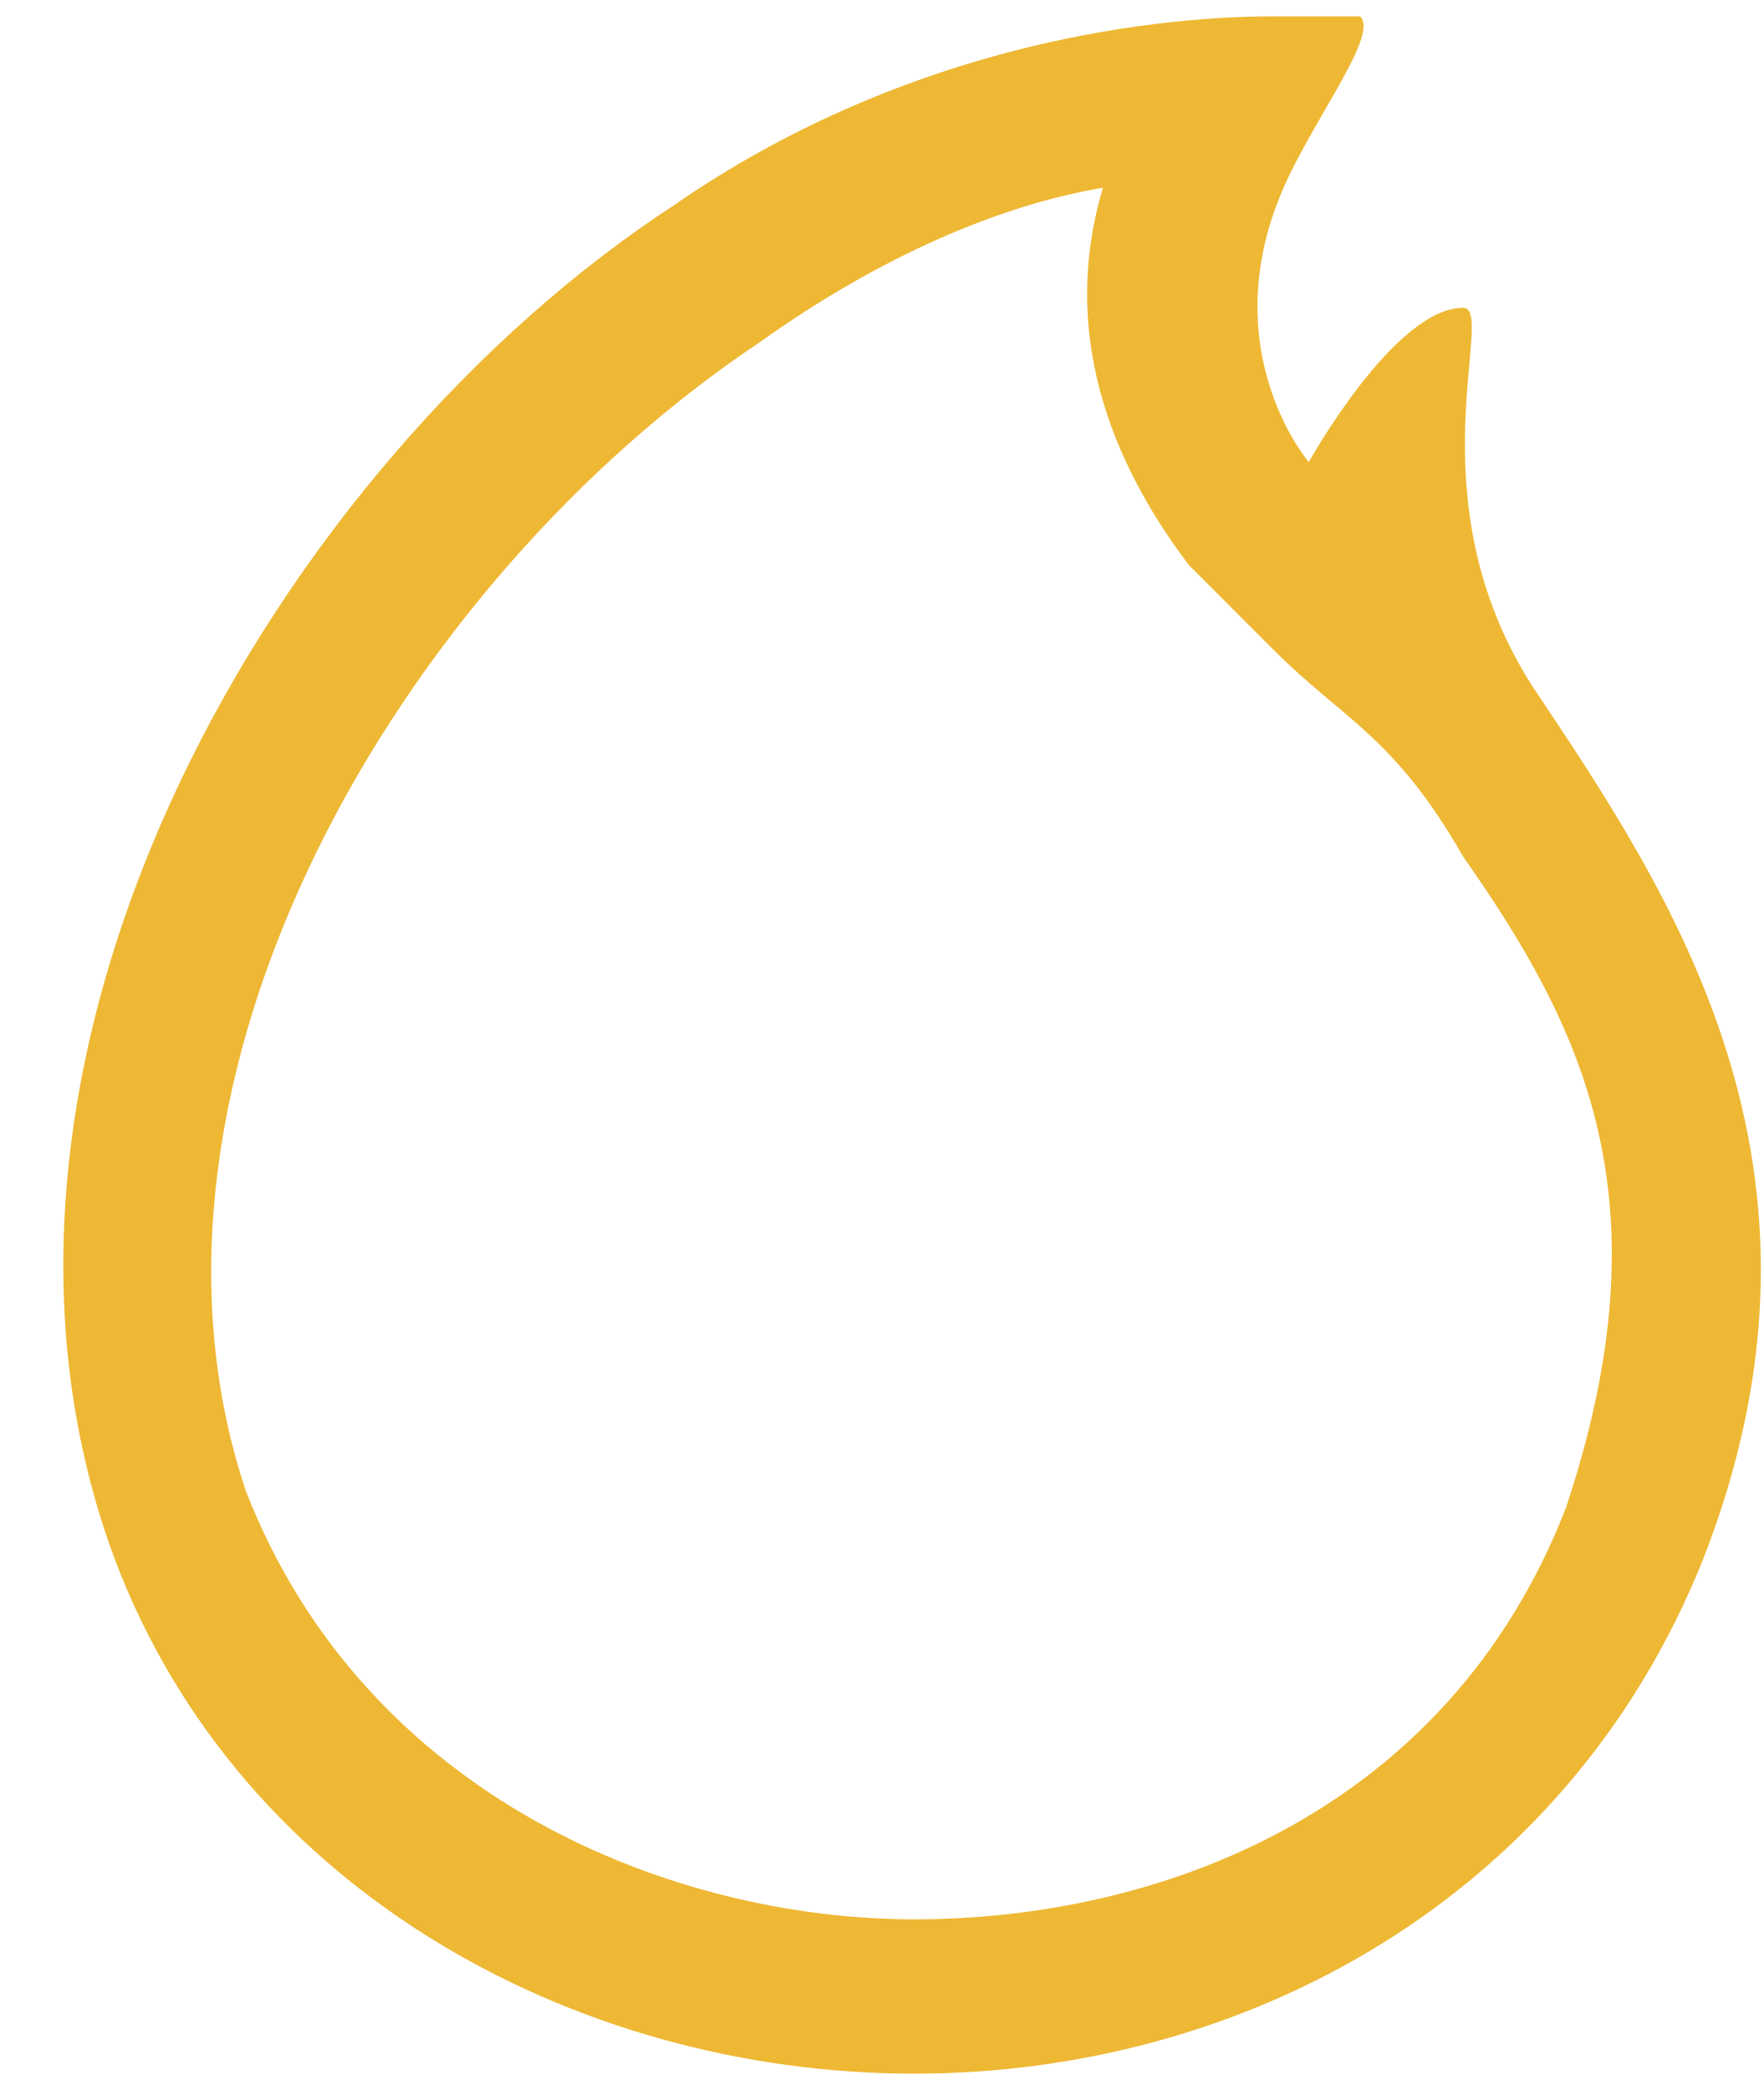
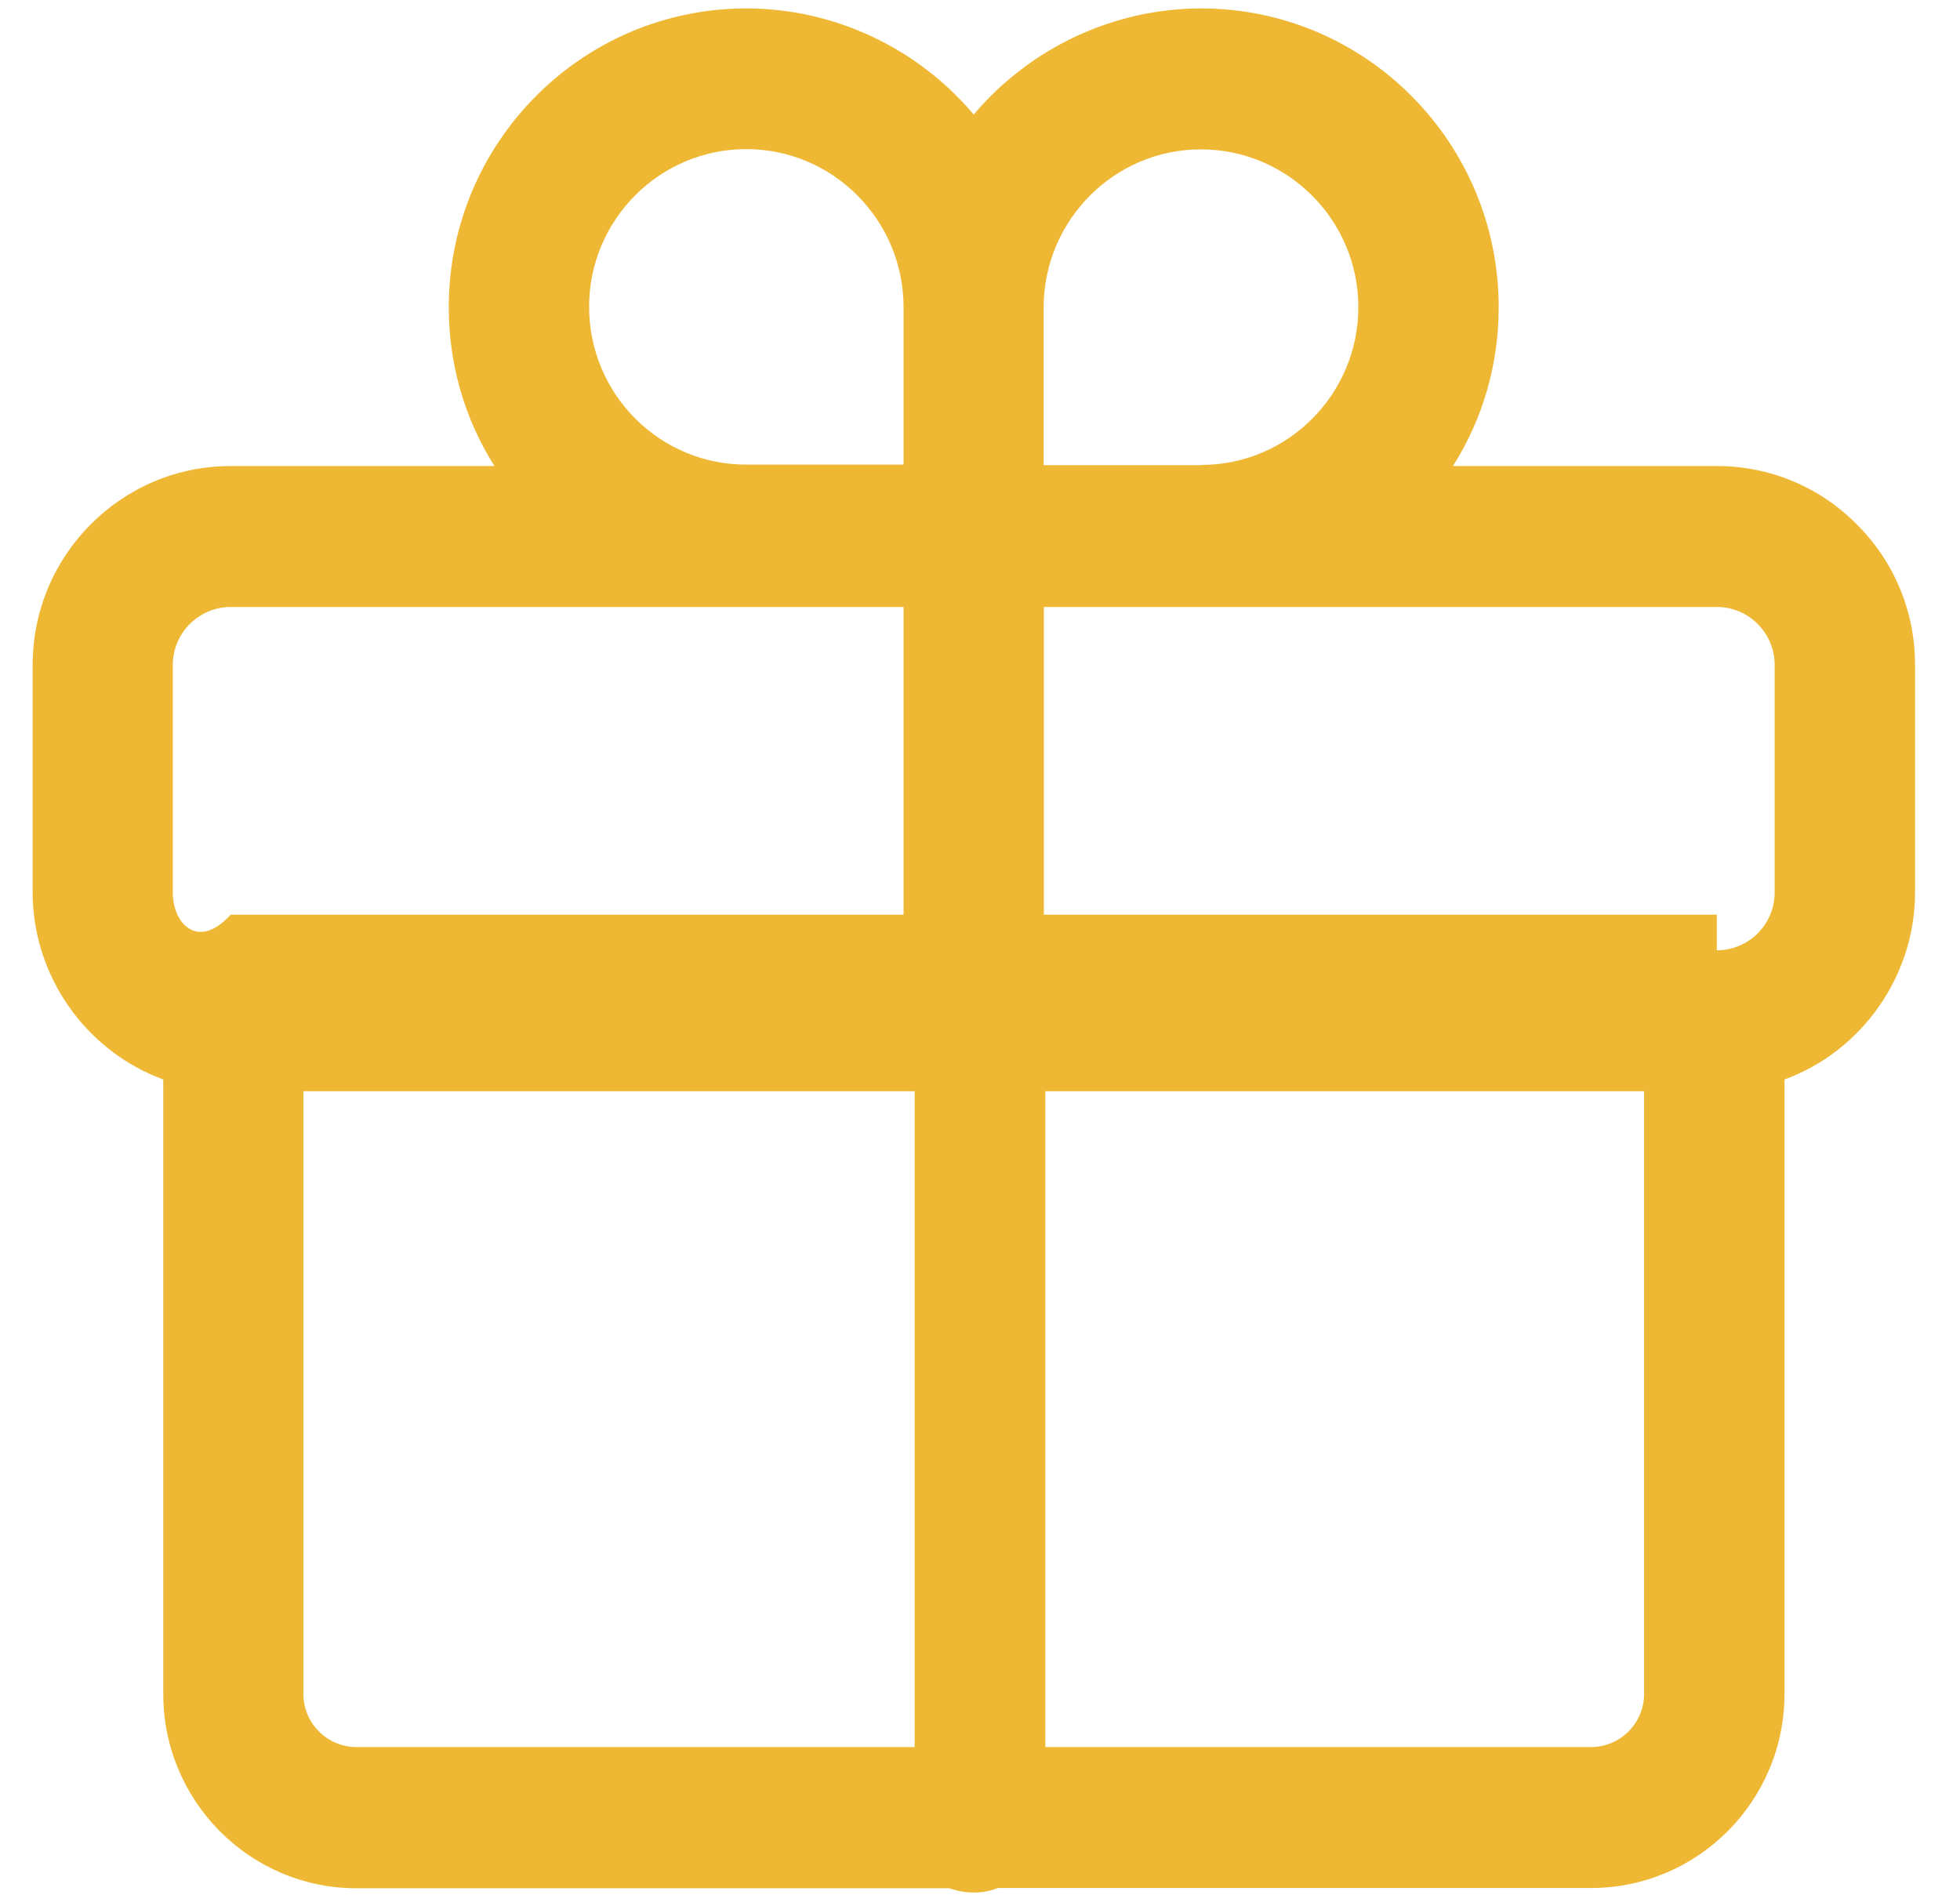
- <svg xmlns="http://www.w3.org/2000/svg" version="1.1" width="27px" height="32px">
-   <g transform="matrix(1 0 0 1 -621 -183 )">
-     <path d="M 11.637 5.237  C 13.475 3.925  15.312 3.138  16.887 2.875  C 16.1 5.5  17.413 7.6  18.2 8.65  L 19.512 9.963  C 20.562 11.012  21.35 11.275  22.4 13.113  C 24.238 15.738  25.55 18.363  23.975 23.087  C 22.137 27.812  17.675 29.387  14 29.387  C 10.325 29.387  5.6 27.55  3.763 22.825  C 1.663 16.525  6.125 8.912  11.637 5.237  Z M 20.825 0.25  L 19.512 0.25  C 17.413 0.25  13.738 0.775  10.325 3.138  C 4.287 7.075  -0.963 16  1.663 23.613  C 3.5 28.863  8.75 31.75  14 31.75  C 18.988 31.75  23.975 29.125  26.075 23.875  C 28.438 17.837  25.55 13.637  23.45 10.488  C 21.613 7.6  22.925 4.713  22.4 4.713  C 21.35 4.713  20.038 7.075  20.038 7.075  C 20.038 7.075  18.462 5.237  19.775 2.612  C 20.3 1.562  21.087 0.513  20.825 0.25  Z " fill-rule="nonzero" fill="#eeb834" stroke="none" transform="matrix(1 0 0 1 621 183 )" />
+ <svg xmlns="http://www.w3.org/2000/svg" version="1.1" width="30px" height="29px">
+   <g transform="matrix(1 0 0 1 -568 -185 )">
+     <path d="M 15.273 28.897  C 15.157 28.944  15.033 28.966  14.904 28.966  C 14.775 28.966  14.655 28.944  14.53 28.901  L 5.459 28.901  C 3.822 28.901  2.499 27.565  2.499 25.928  L 2.499 16.522  C 1.313 16.088  0.5 14.936  0.5 13.66  L 0.5 10.175  C 0.5 8.499  1.858 7.133  3.53 7.133  L 7.569 7.133  C 7.109 6.407  6.869 5.573  6.869 4.701  C 6.869 2.178  8.914 0.129  11.423 0.129  C 12.764 0.129  14.04 0.73  14.904 1.753  C 15.768 0.73  17.048 0.129  18.384 0.129  C 20.898 0.129  22.939 2.178  22.939 4.701  C 22.939 5.573  22.699 6.407  22.239 7.133  L 26.278 7.133  C 27.09 7.133  27.851 7.451  28.422 8.027  C 28.998 8.602  29.312 9.367  29.312 10.175  L 29.312 13.66  C 29.312 14.936  28.5 16.088  27.314 16.522  L 27.314 25.924  C 27.314 27.565  25.986 28.897  24.353 28.897  L 15.273 28.897  Z M 16 26.74  L 24.349 26.74  C 24.8 26.74  25.165 26.375  25.165 25.924  L 25.165 16.702  L 16 16.702  L 16 26.74  Z M 4.643 16.702  L 4.643 25.924  C 4.643 26.375  5.008 26.74  5.459 26.74  L 14 26.74  L 14 16.702  L 4.643 16.702  Z M 13.83 9.29  L 3.53 9.29  C 3.044 9.29  2.645 9.69  2.645 10.175  L 2.645 13.66  C 2.645 14.15  3.04 14.545  3.53 14  L 13.83 14  L 13.83 9.29  Z M 26.278 14  L 26.278 14.545  C 26.764 14.545  27.163 14.15  27.163 13.66  L 27.163 10.175  C 27.163 9.69  26.768 9.29  26.278 9.29  L 15.978 9.29  L 15.978 14  L 26.278 14  Z M 18.389 7.12  L 18.389 7.116  C 19.712 7.116  20.791 6.033  20.791 4.701  C 20.791 3.369  19.708 2.286  18.38 2.286  C 17.057 2.286  15.978 3.369  15.974 4.701  L 15.974 7.12  L 18.389 7.12  Z M 13.83 4.692  C 13.825 3.364  12.747 2.282  11.423 2.282  C 10.096 2.282  9.017 3.364  9.017 4.696  C 9.017 6.028  10.091 7.111  11.419 7.111  L 13.83 7.111  L 13.83 4.692  Z " fill-rule="nonzero" fill="#eeb834" stroke="none" transform="matrix(1 0 0 1 568 185 )" />
  </g>
</svg>
